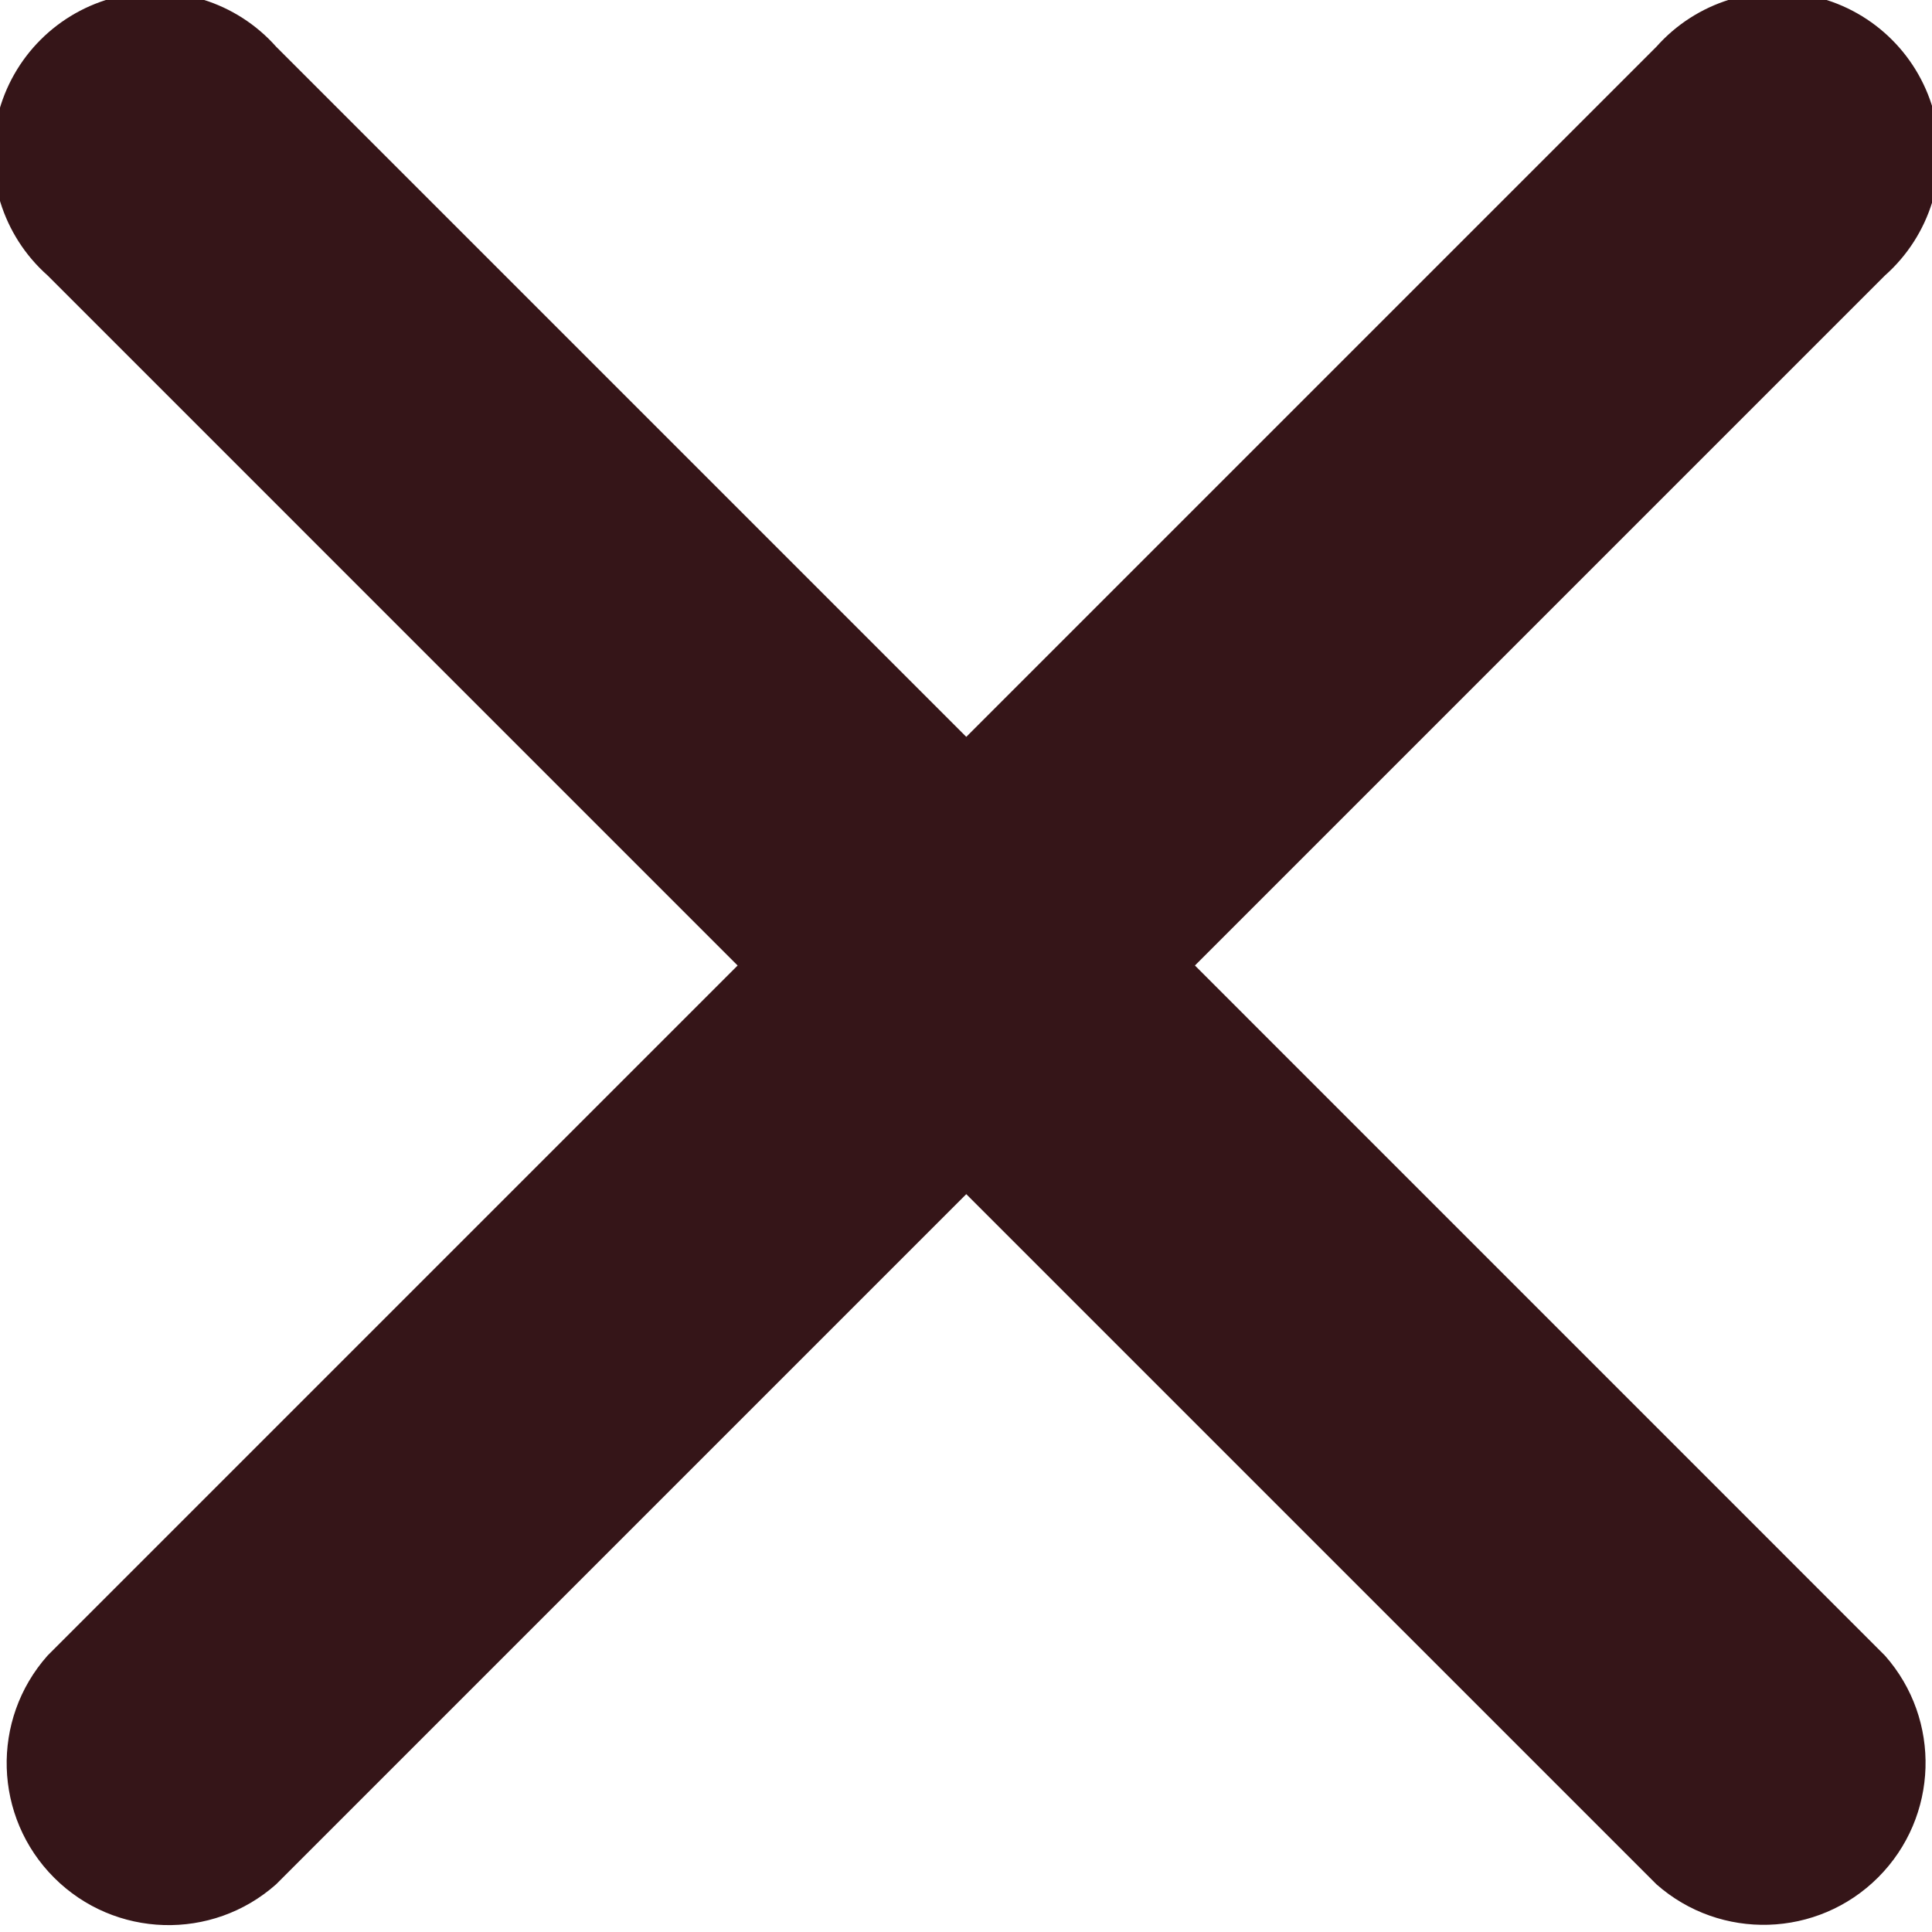
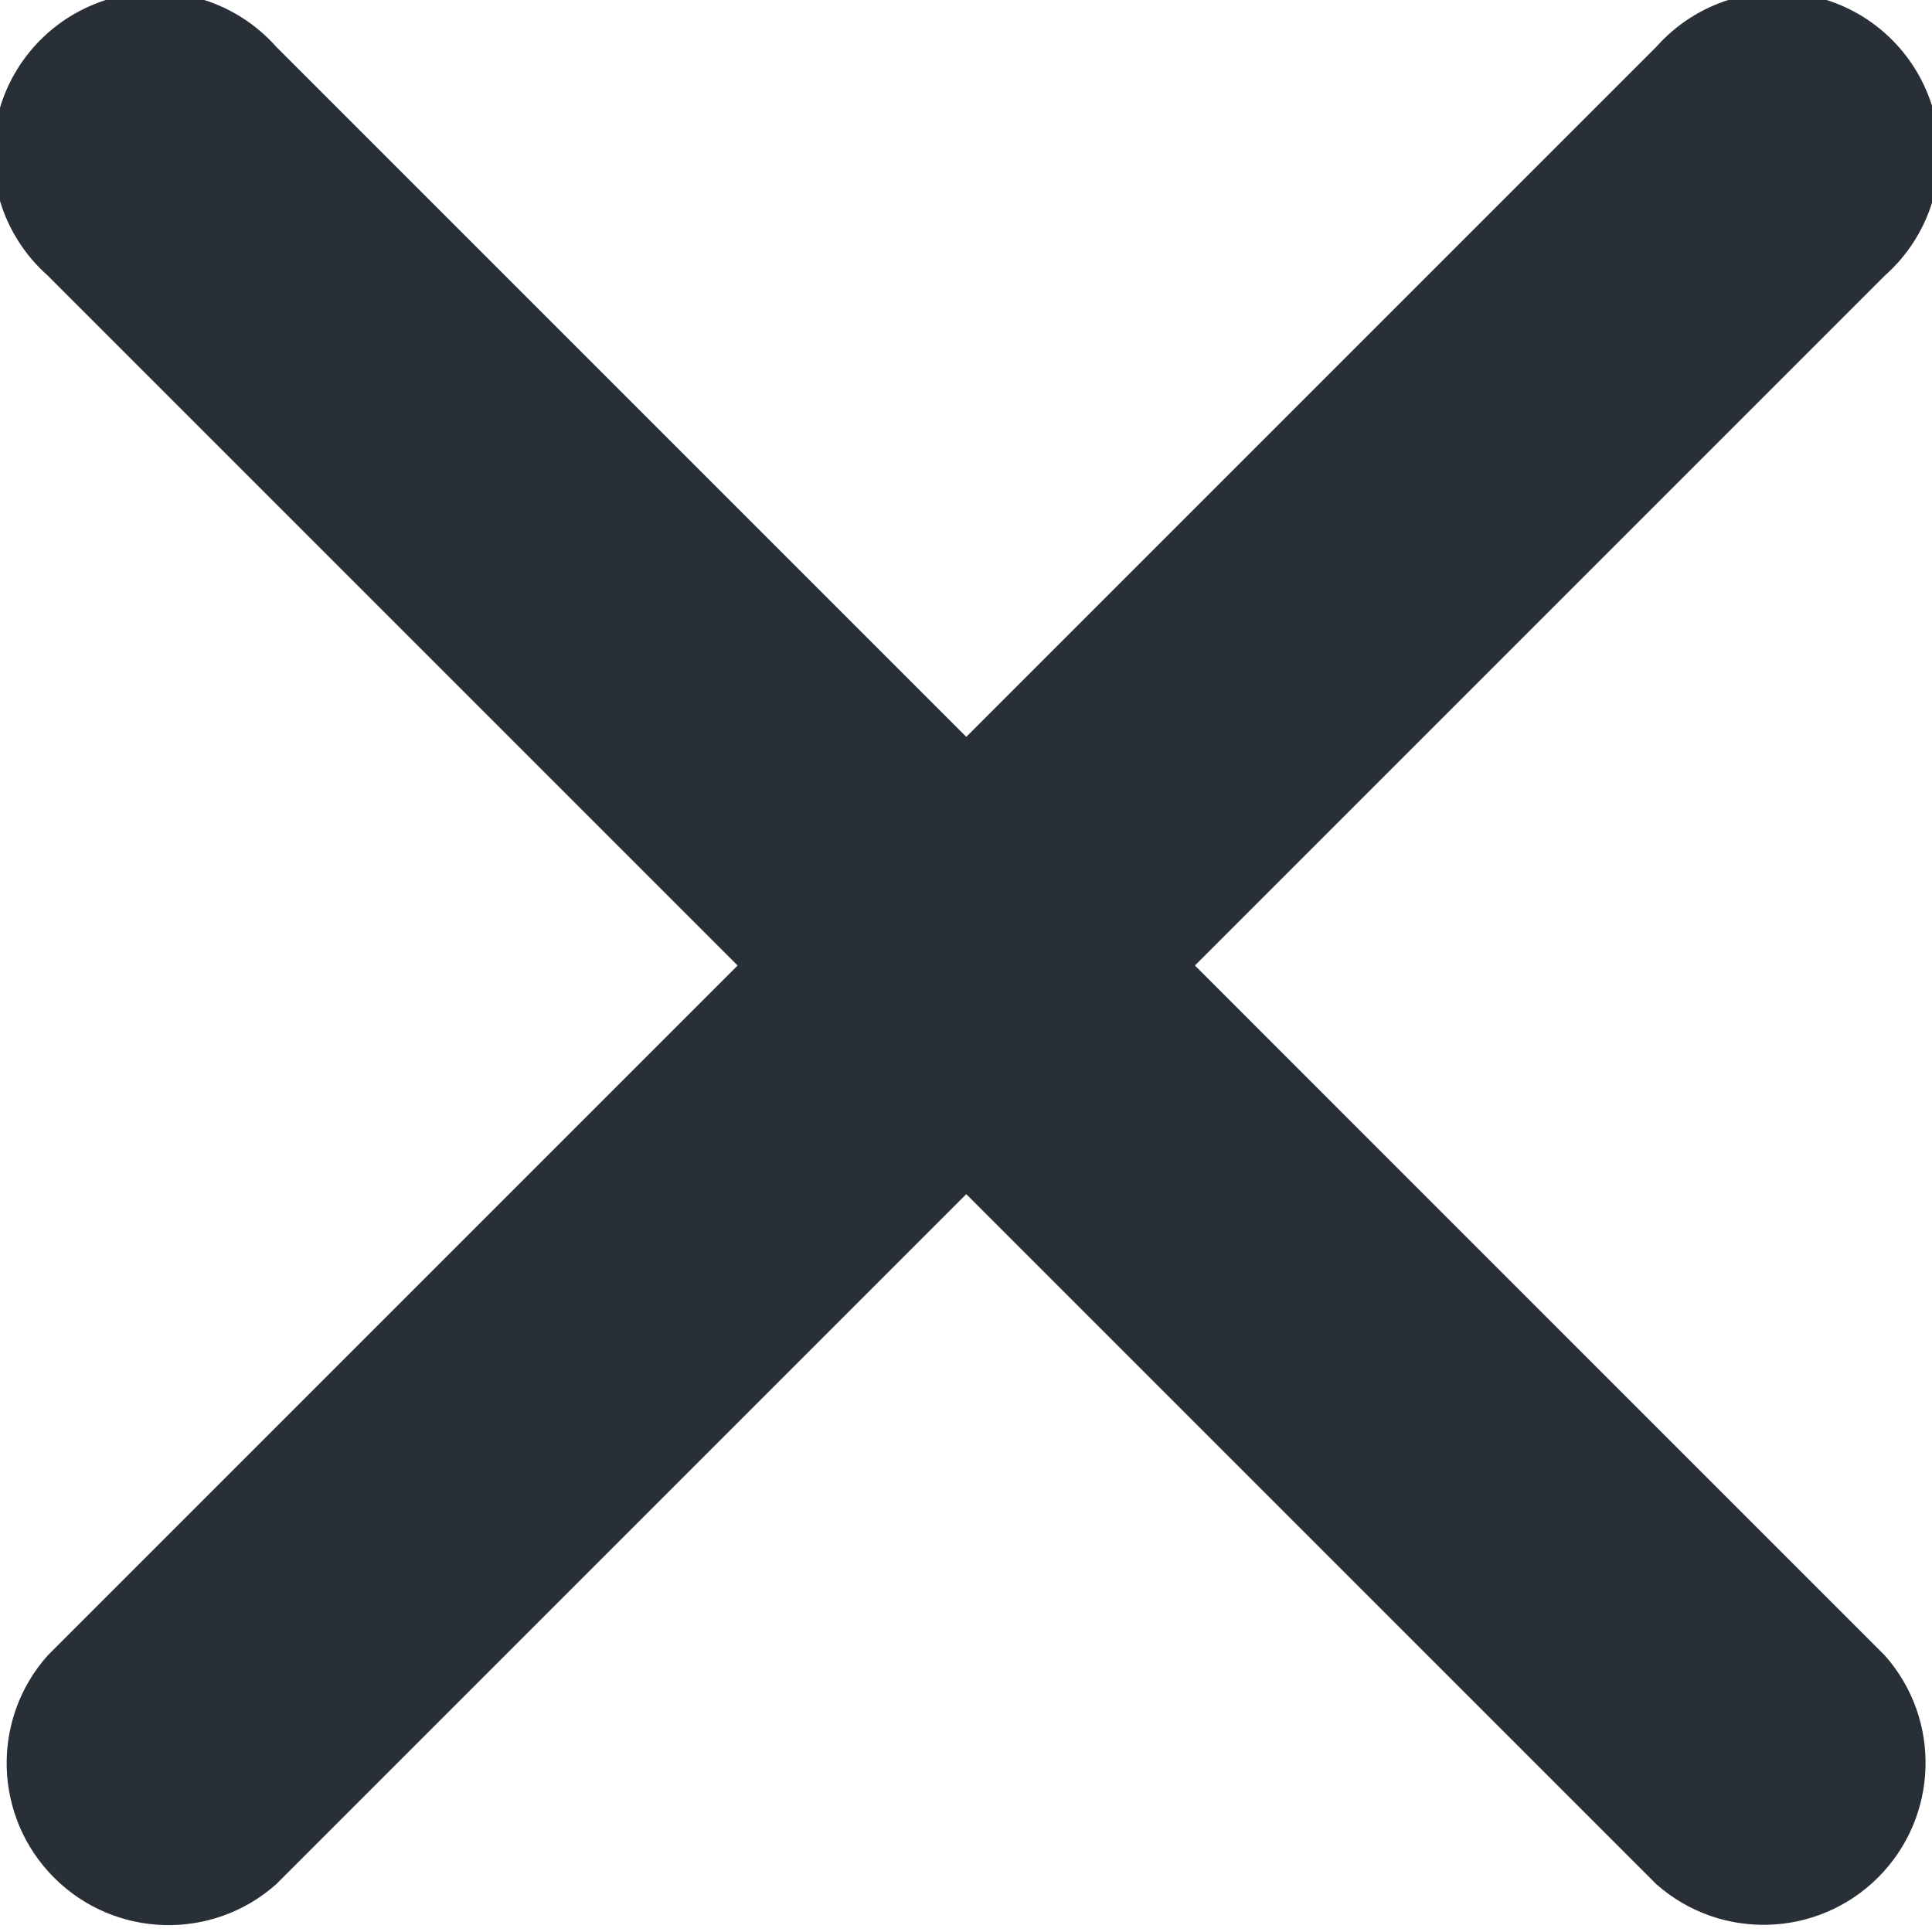
<svg xmlns="http://www.w3.org/2000/svg" width="27.436" height="27.429" viewBox="0 0 27.436 27.429">
-   <path id="Icon_ionic-ios-close" data-name="Icon ionic-ios-close" d="M28.254,25l9.8-9.8a2.3,2.3,0,1,0-3.247-3.247l-9.8,9.8-9.8-9.8A2.3,2.3,0,1,0,11.96,15.2l9.8,9.8-9.8,9.8a2.3,2.3,0,0,0,3.247,3.247l9.8-9.8,9.8,9.8A2.3,2.3,0,0,0,38.053,34.8Z" transform="translate(-11.285 -11.289)" fill="#351518" />
+   <path id="Icon_ionic-ios-close" data-name="Icon ionic-ios-close" d="M28.254,25l9.8-9.8a2.3,2.3,0,1,0-3.247-3.247l-9.8,9.8-9.8-9.8A2.3,2.3,0,1,0,11.96,15.2l9.8,9.8-9.8,9.8a2.3,2.3,0,0,0,3.247,3.247l9.8-9.8,9.8,9.8A2.3,2.3,0,0,0,38.053,34.8Z" transform="translate(-11.285 -11.289)" fill="#292F36" />
</svg>
